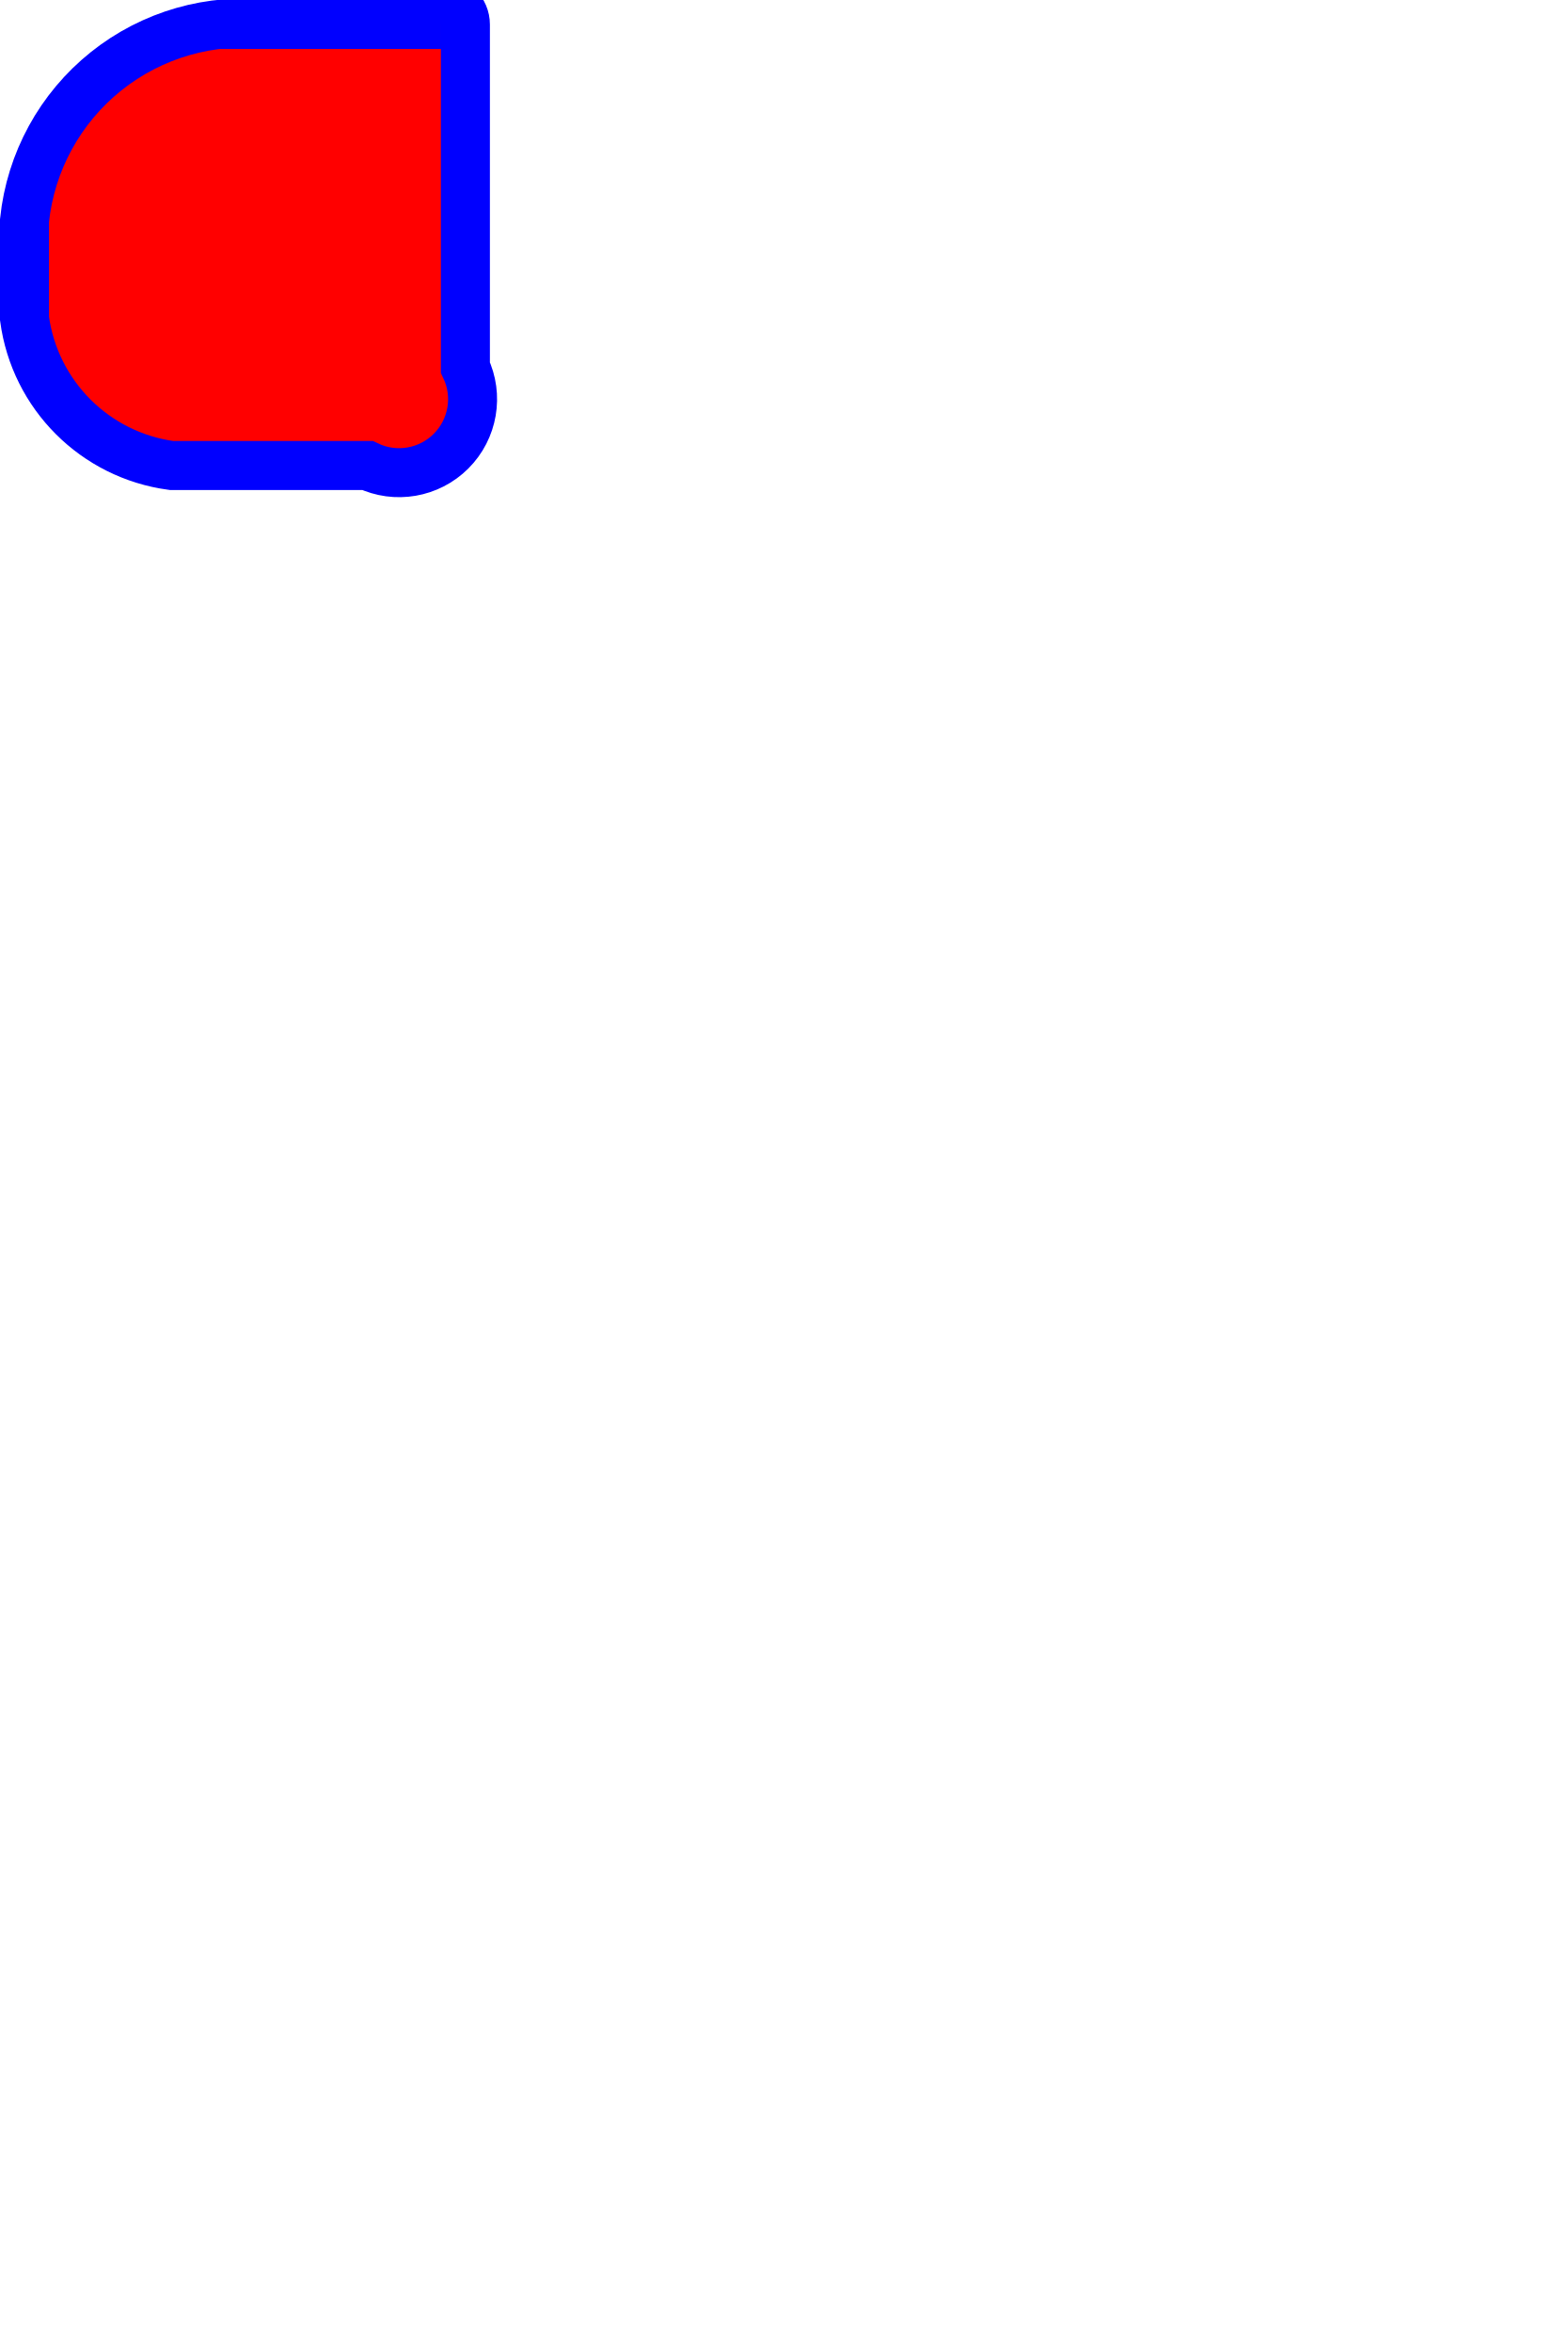
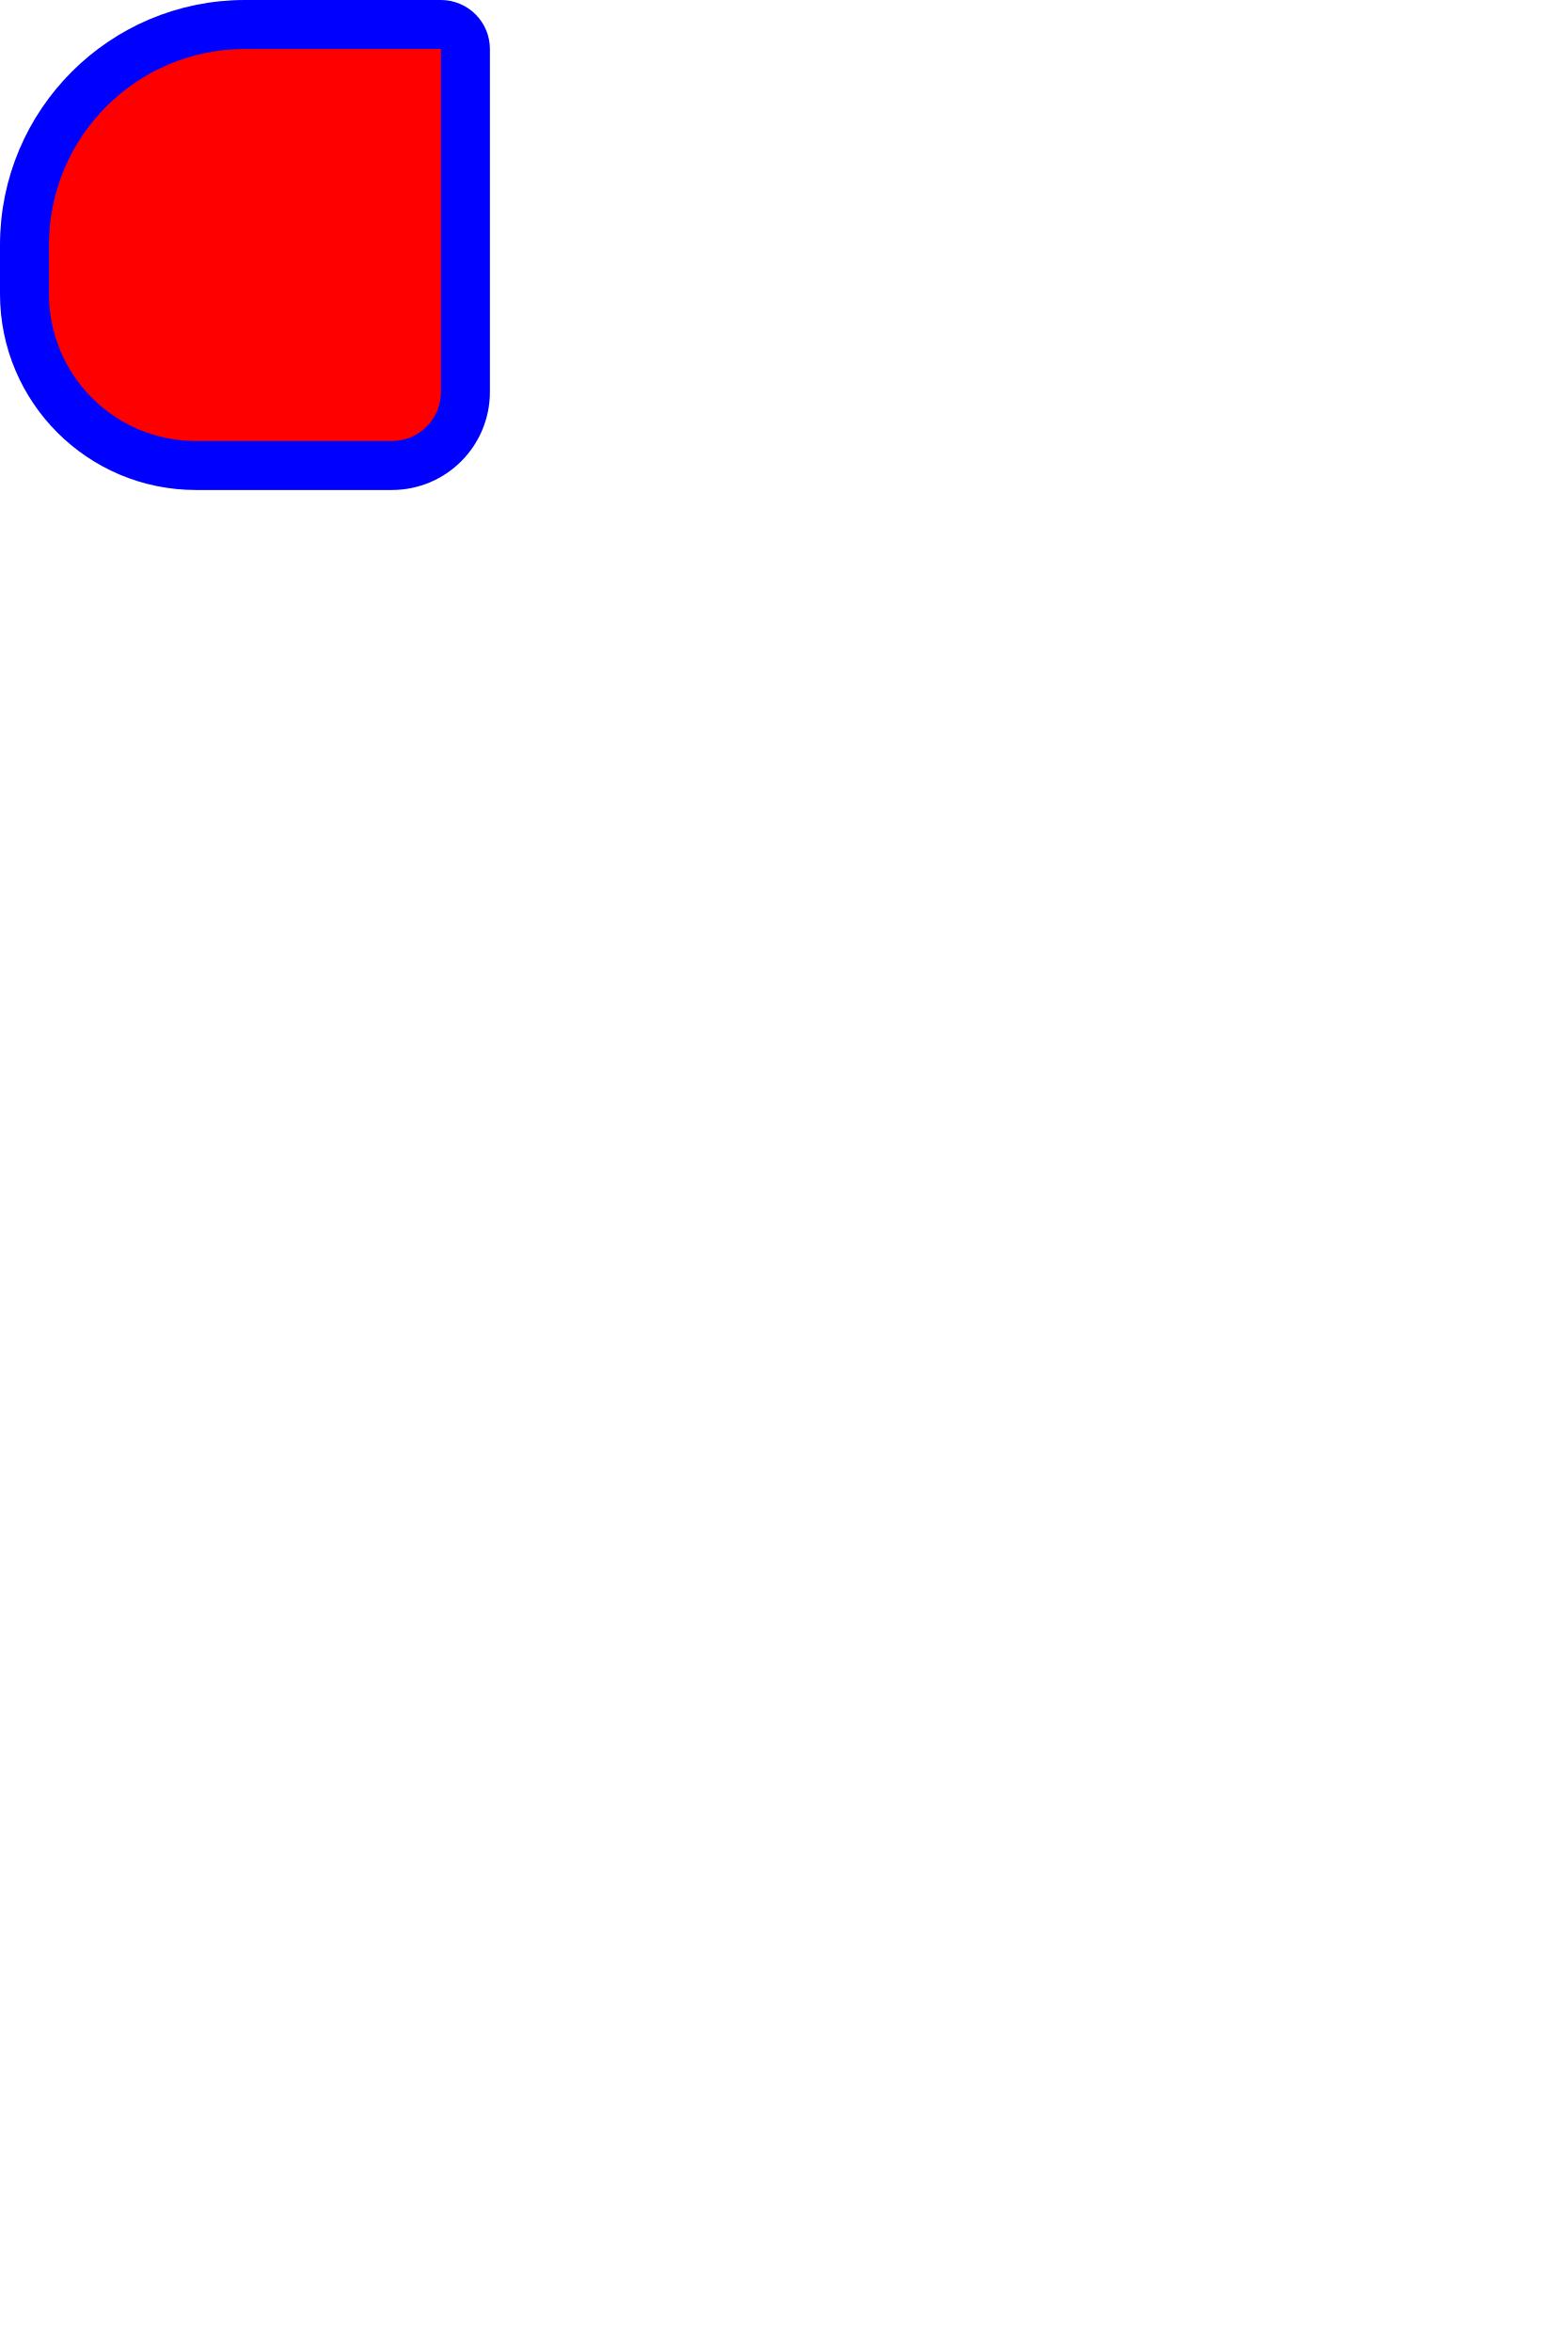
<svg xmlns="http://www.w3.org/2000/svg" width="320" height="480" version="1.1">
-   <path type="View" fill="red" stroke="blue" stroke-width="10" d="M45,5H85A5,5 0 0,1 95,5V75A15,15 0 0,1 75,95H35A35,35 0 0,1 5,65V45A45,45 0 0,1 55,5Z" />
+   <path type="View" fill="red" stroke="blue" stroke-width="10" d="M50,5L90,5A5,5 0 0,1 95,10L95,80A15,15 0 0,1 80,95L40,95A35,35 0 0,1 5,60L5,50A45,45 0 0,1 50,5Z" />
</svg>
